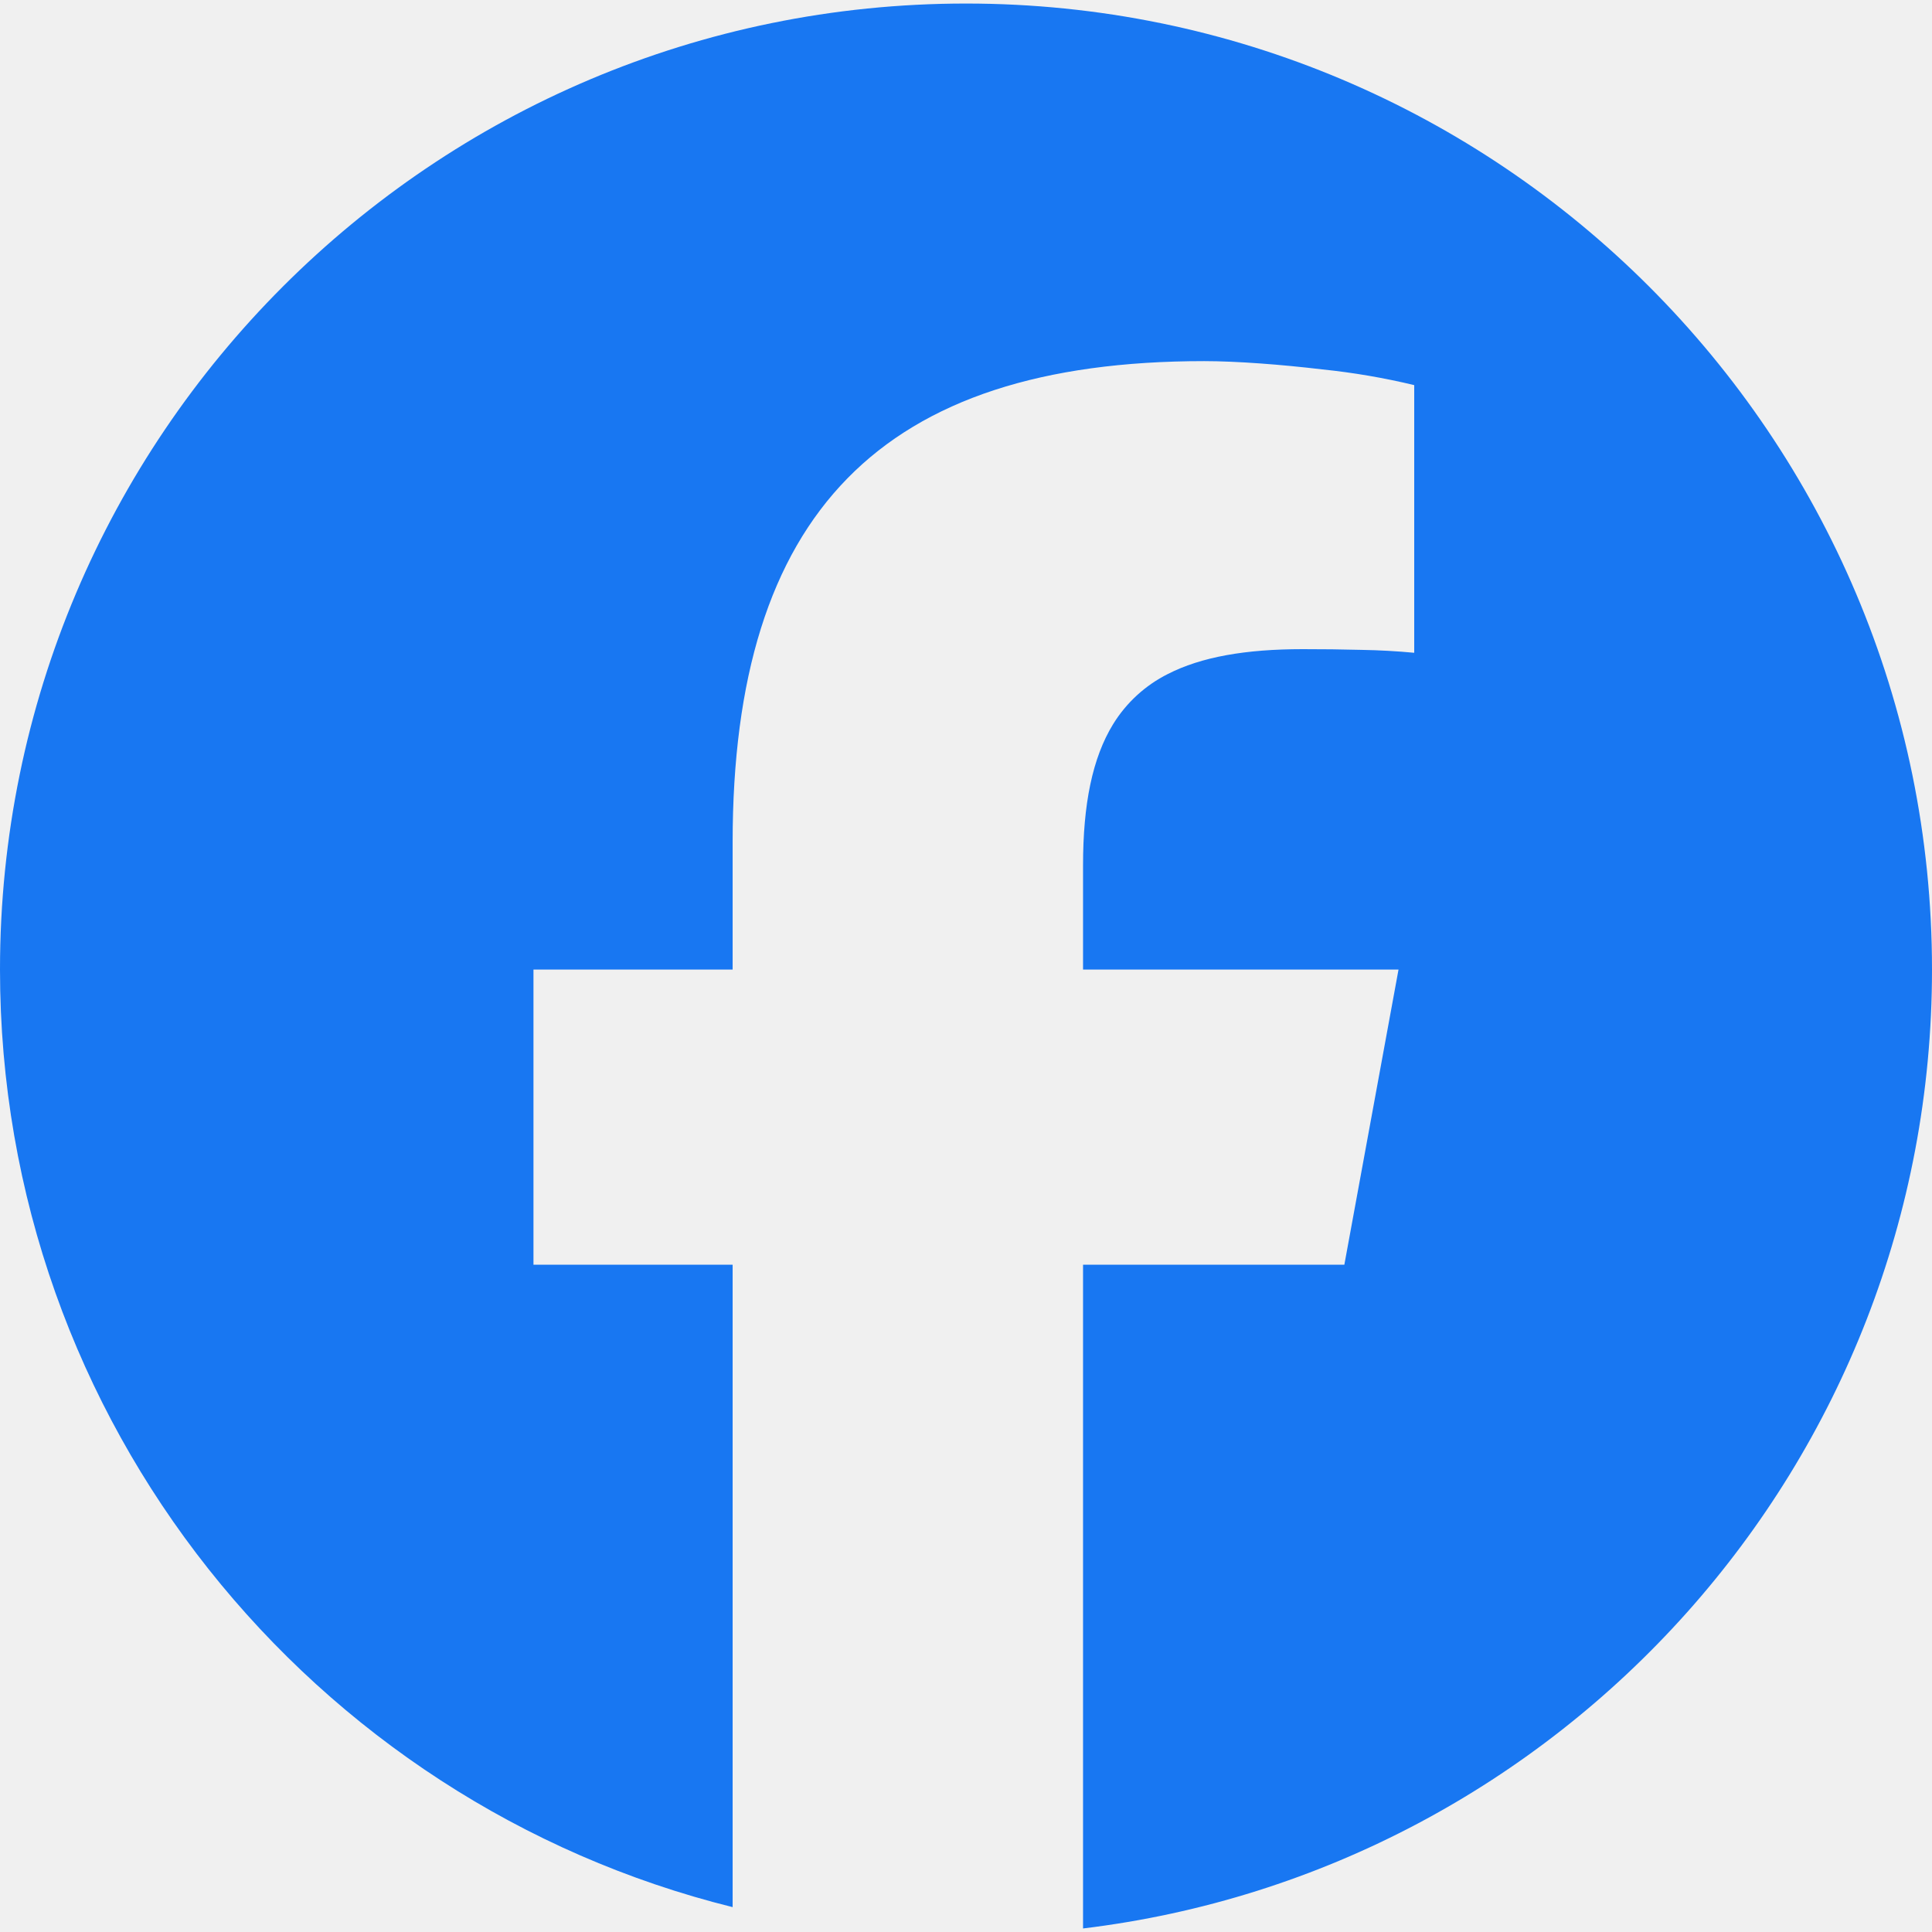
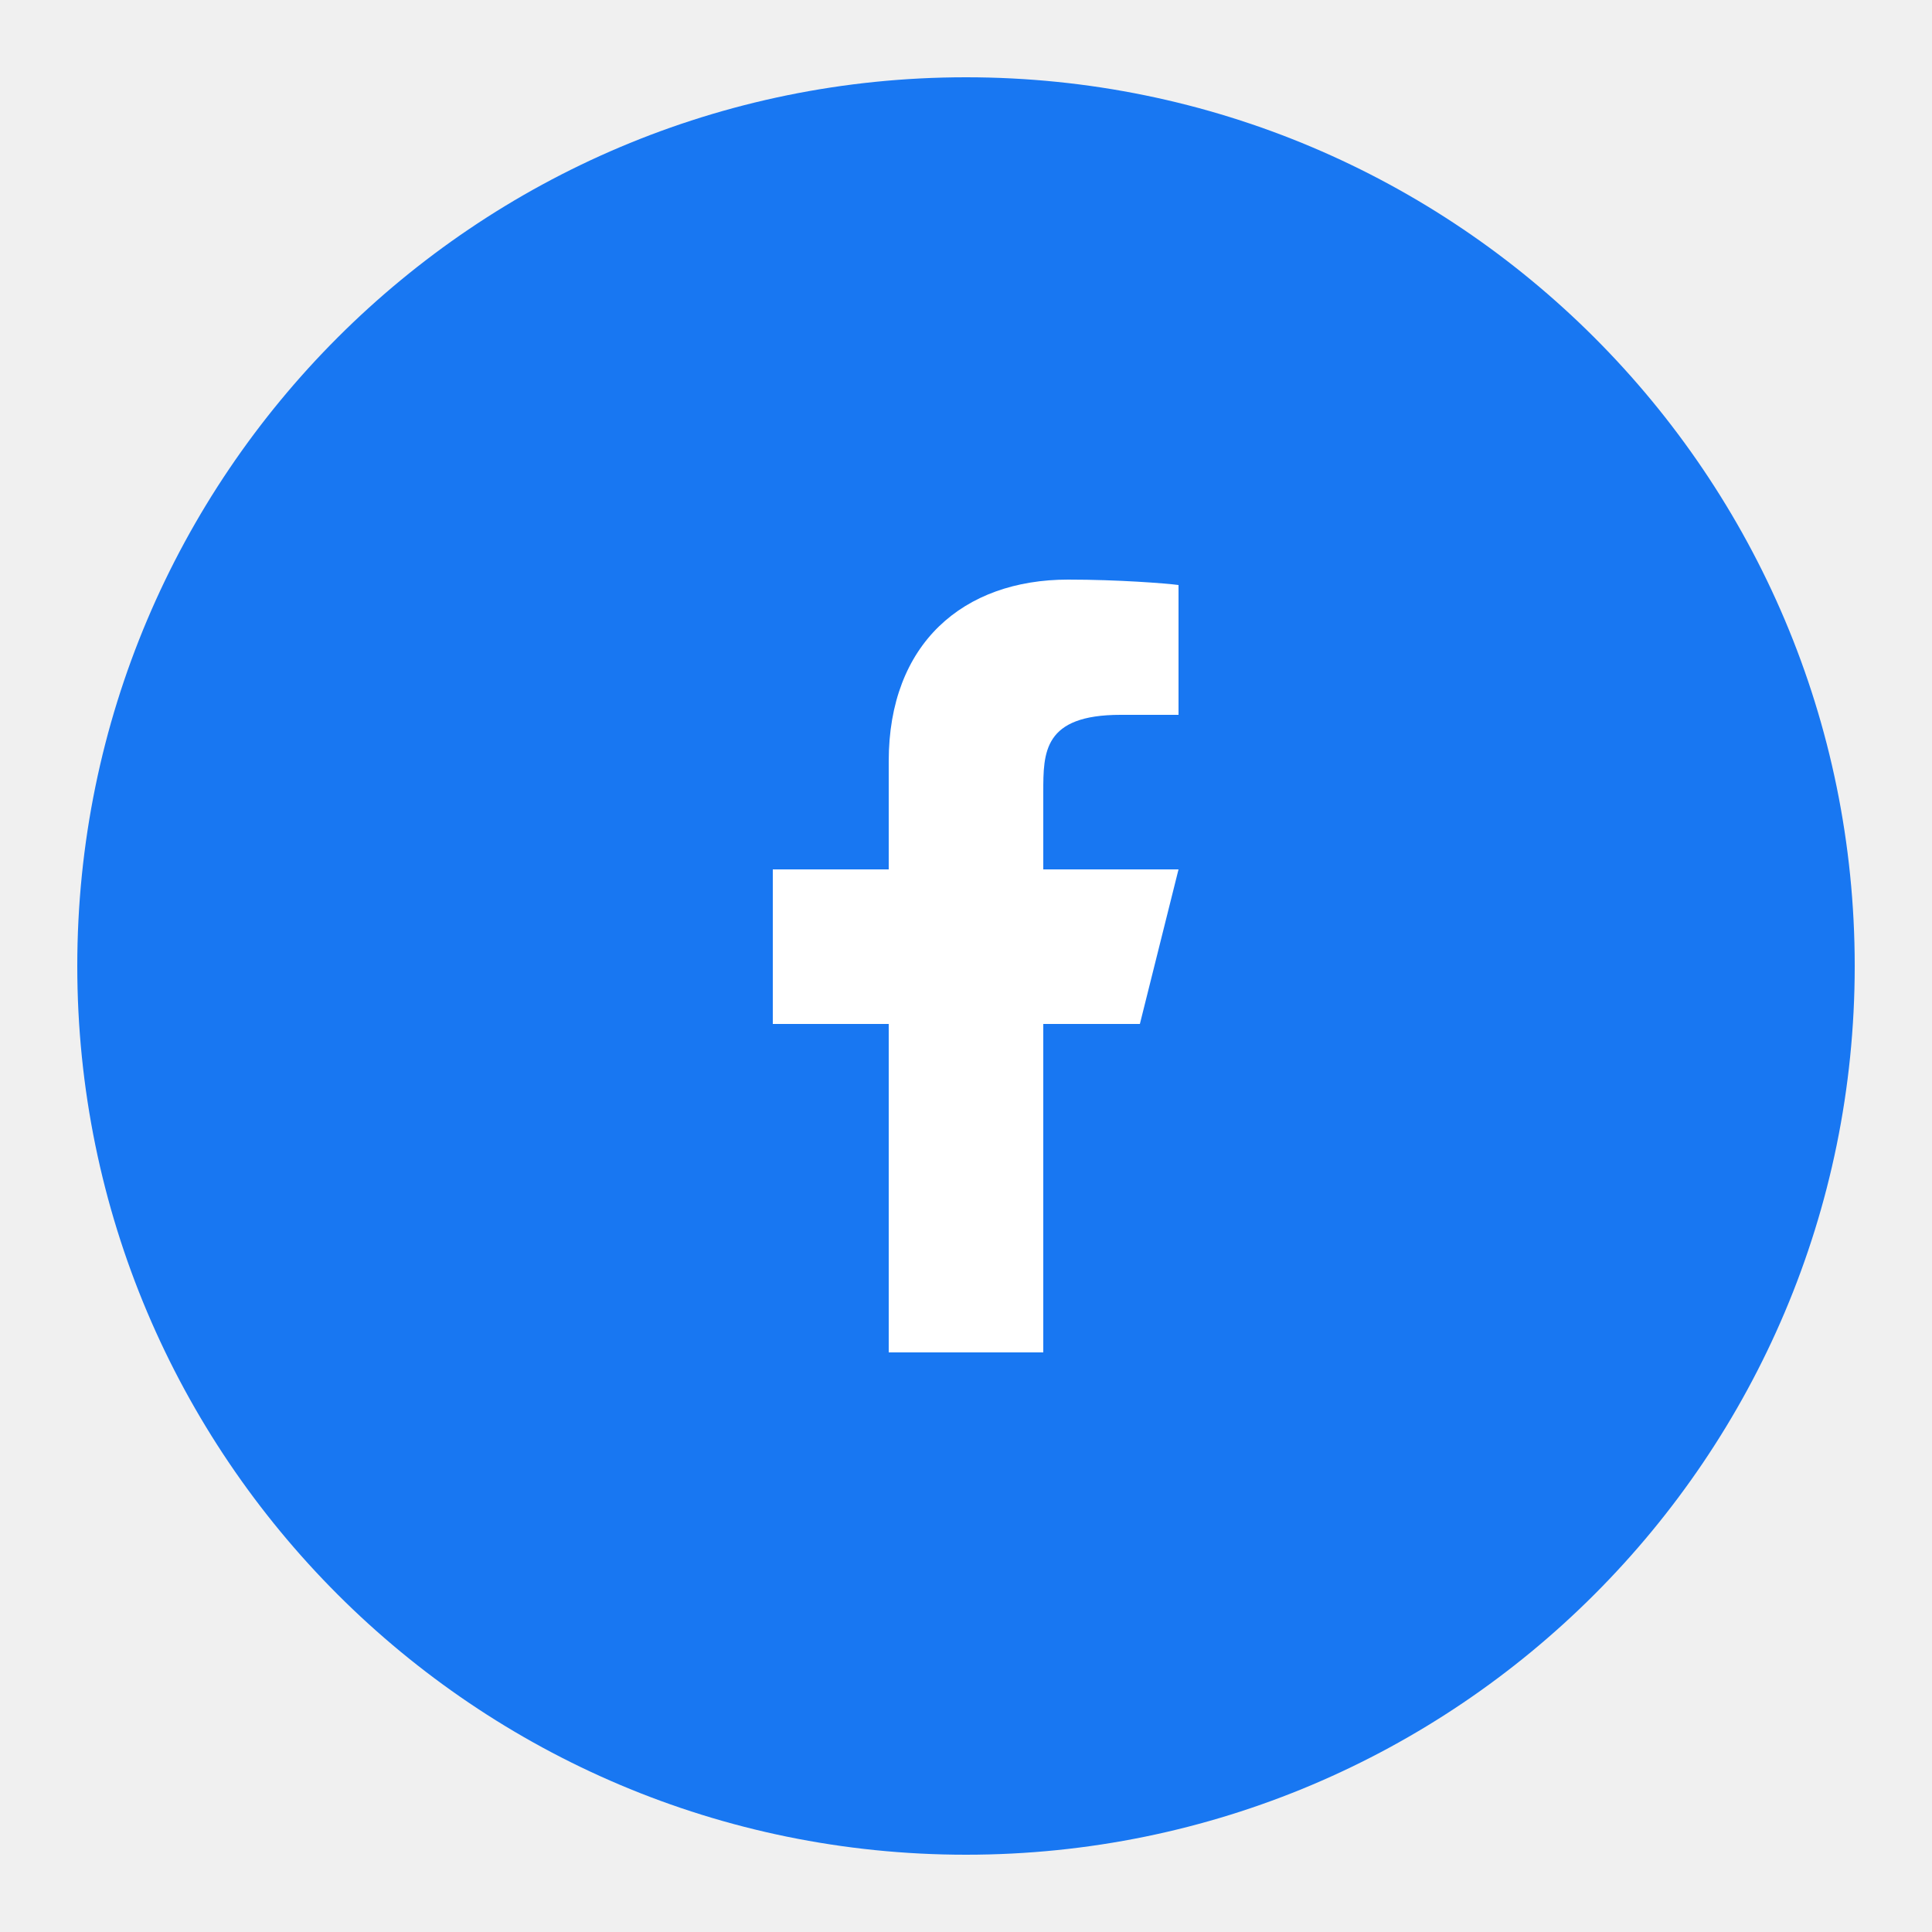
- <svg xmlns="http://www.w3.org/2000/svg" fill="#1877F2" role="img" viewBox="0 0 24 24">
-   <path d="M9.101 23.691v-7.98H6.627v-3.667h2.474v-1.58c0-4.085 1.848-5.978 5.858-5.978.401 0 .955.042 1.468.103a8.68 8.68 0 0 1 1.141.195v3.325a8.623 8.623 0 0 0-.653-.036 26.805 26.805 0 0 0-.733-.009c-.707 0-1.259.096-1.675.309a1.686 1.686 0 0 0-.679.622c-.258.42-.374.995-.374 1.752v1.297h3.919l-.386 2.103-.287 1.564h-3.246v8.245C19.396 23.238 24 18.179 24 12.044c0-6.627-5.373-12-12-12s-12 5.373-12 12c0 5.628 3.874 10.35 9.101 11.647Z" />
+ <svg xmlns="http://www.w3.org/2000/svg" viewBox="0 0 100 100" width="100" height="100">
+   <circle cx="50" cy="50" r="46" fill="#1877F2" />
+   <g transform="translate(26, 26) scale(2)" fill="#ffffff">
+     <path d="M14 13.5h2.5l1-4H14v-2c0-1.03 0-2 2-2h1.5V2.14c-.326-.043-1.557-.14-2.857-.14C11.928 2 10 3.657 10 6.7v2.8H7v4h3V22h4z" />
+   </g>
</svg>
